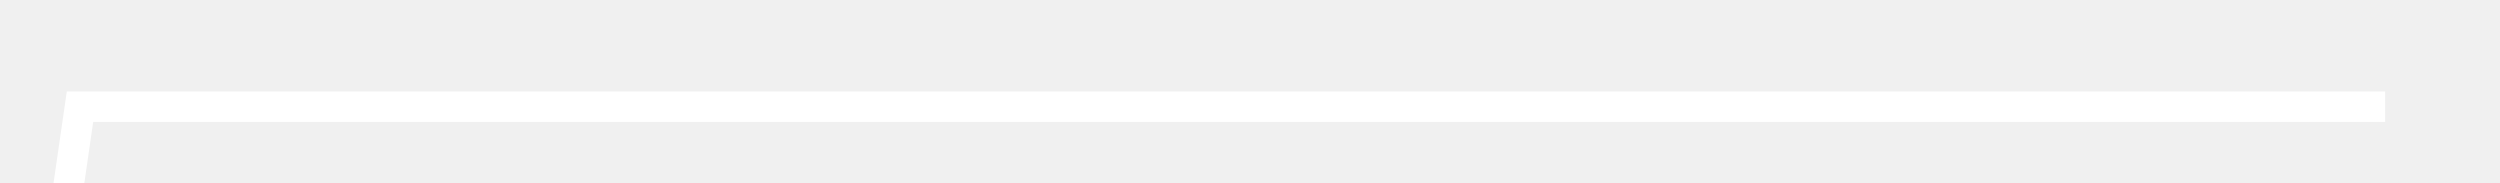
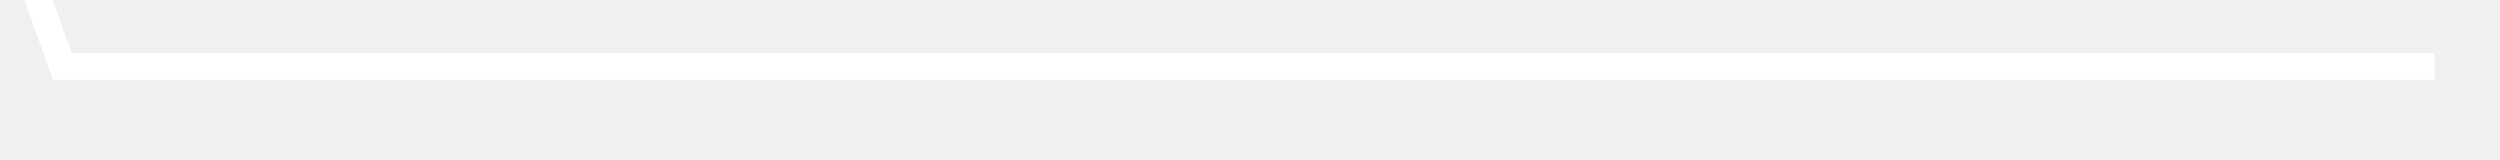
- <svg xmlns="http://www.w3.org/2000/svg" version="1.1" width="82px" height="6px" preserveAspectRatio="xMinYMid meet" viewBox="56 483  82 4">
-   <g transform="matrix(-1 0 0 -1 194 970 )">
-     <path d="M 90 0.5  L 76.376 94.5  L 0.767 94.5  " stroke-width="1" stroke="#ffffff" fill="none" transform="matrix(1 0 0 1 59 390 )" />
+ <svg xmlns="http://www.w3.org/2000/svg" version="1.1" width="94px" height="6px" preserveAspectRatio="xMinYMid meet" viewBox="104 215  94 4">
+   <g transform="matrix(-1 0 0 -1 302 434 )">
+     <path d="M 108 51.5  L 89.655 0.5  L 0.456 0.5  " stroke-width="1" stroke="#ffffff" fill="none" transform="matrix(1 0 0 1 106 217 )" />
  </g>
</svg>
